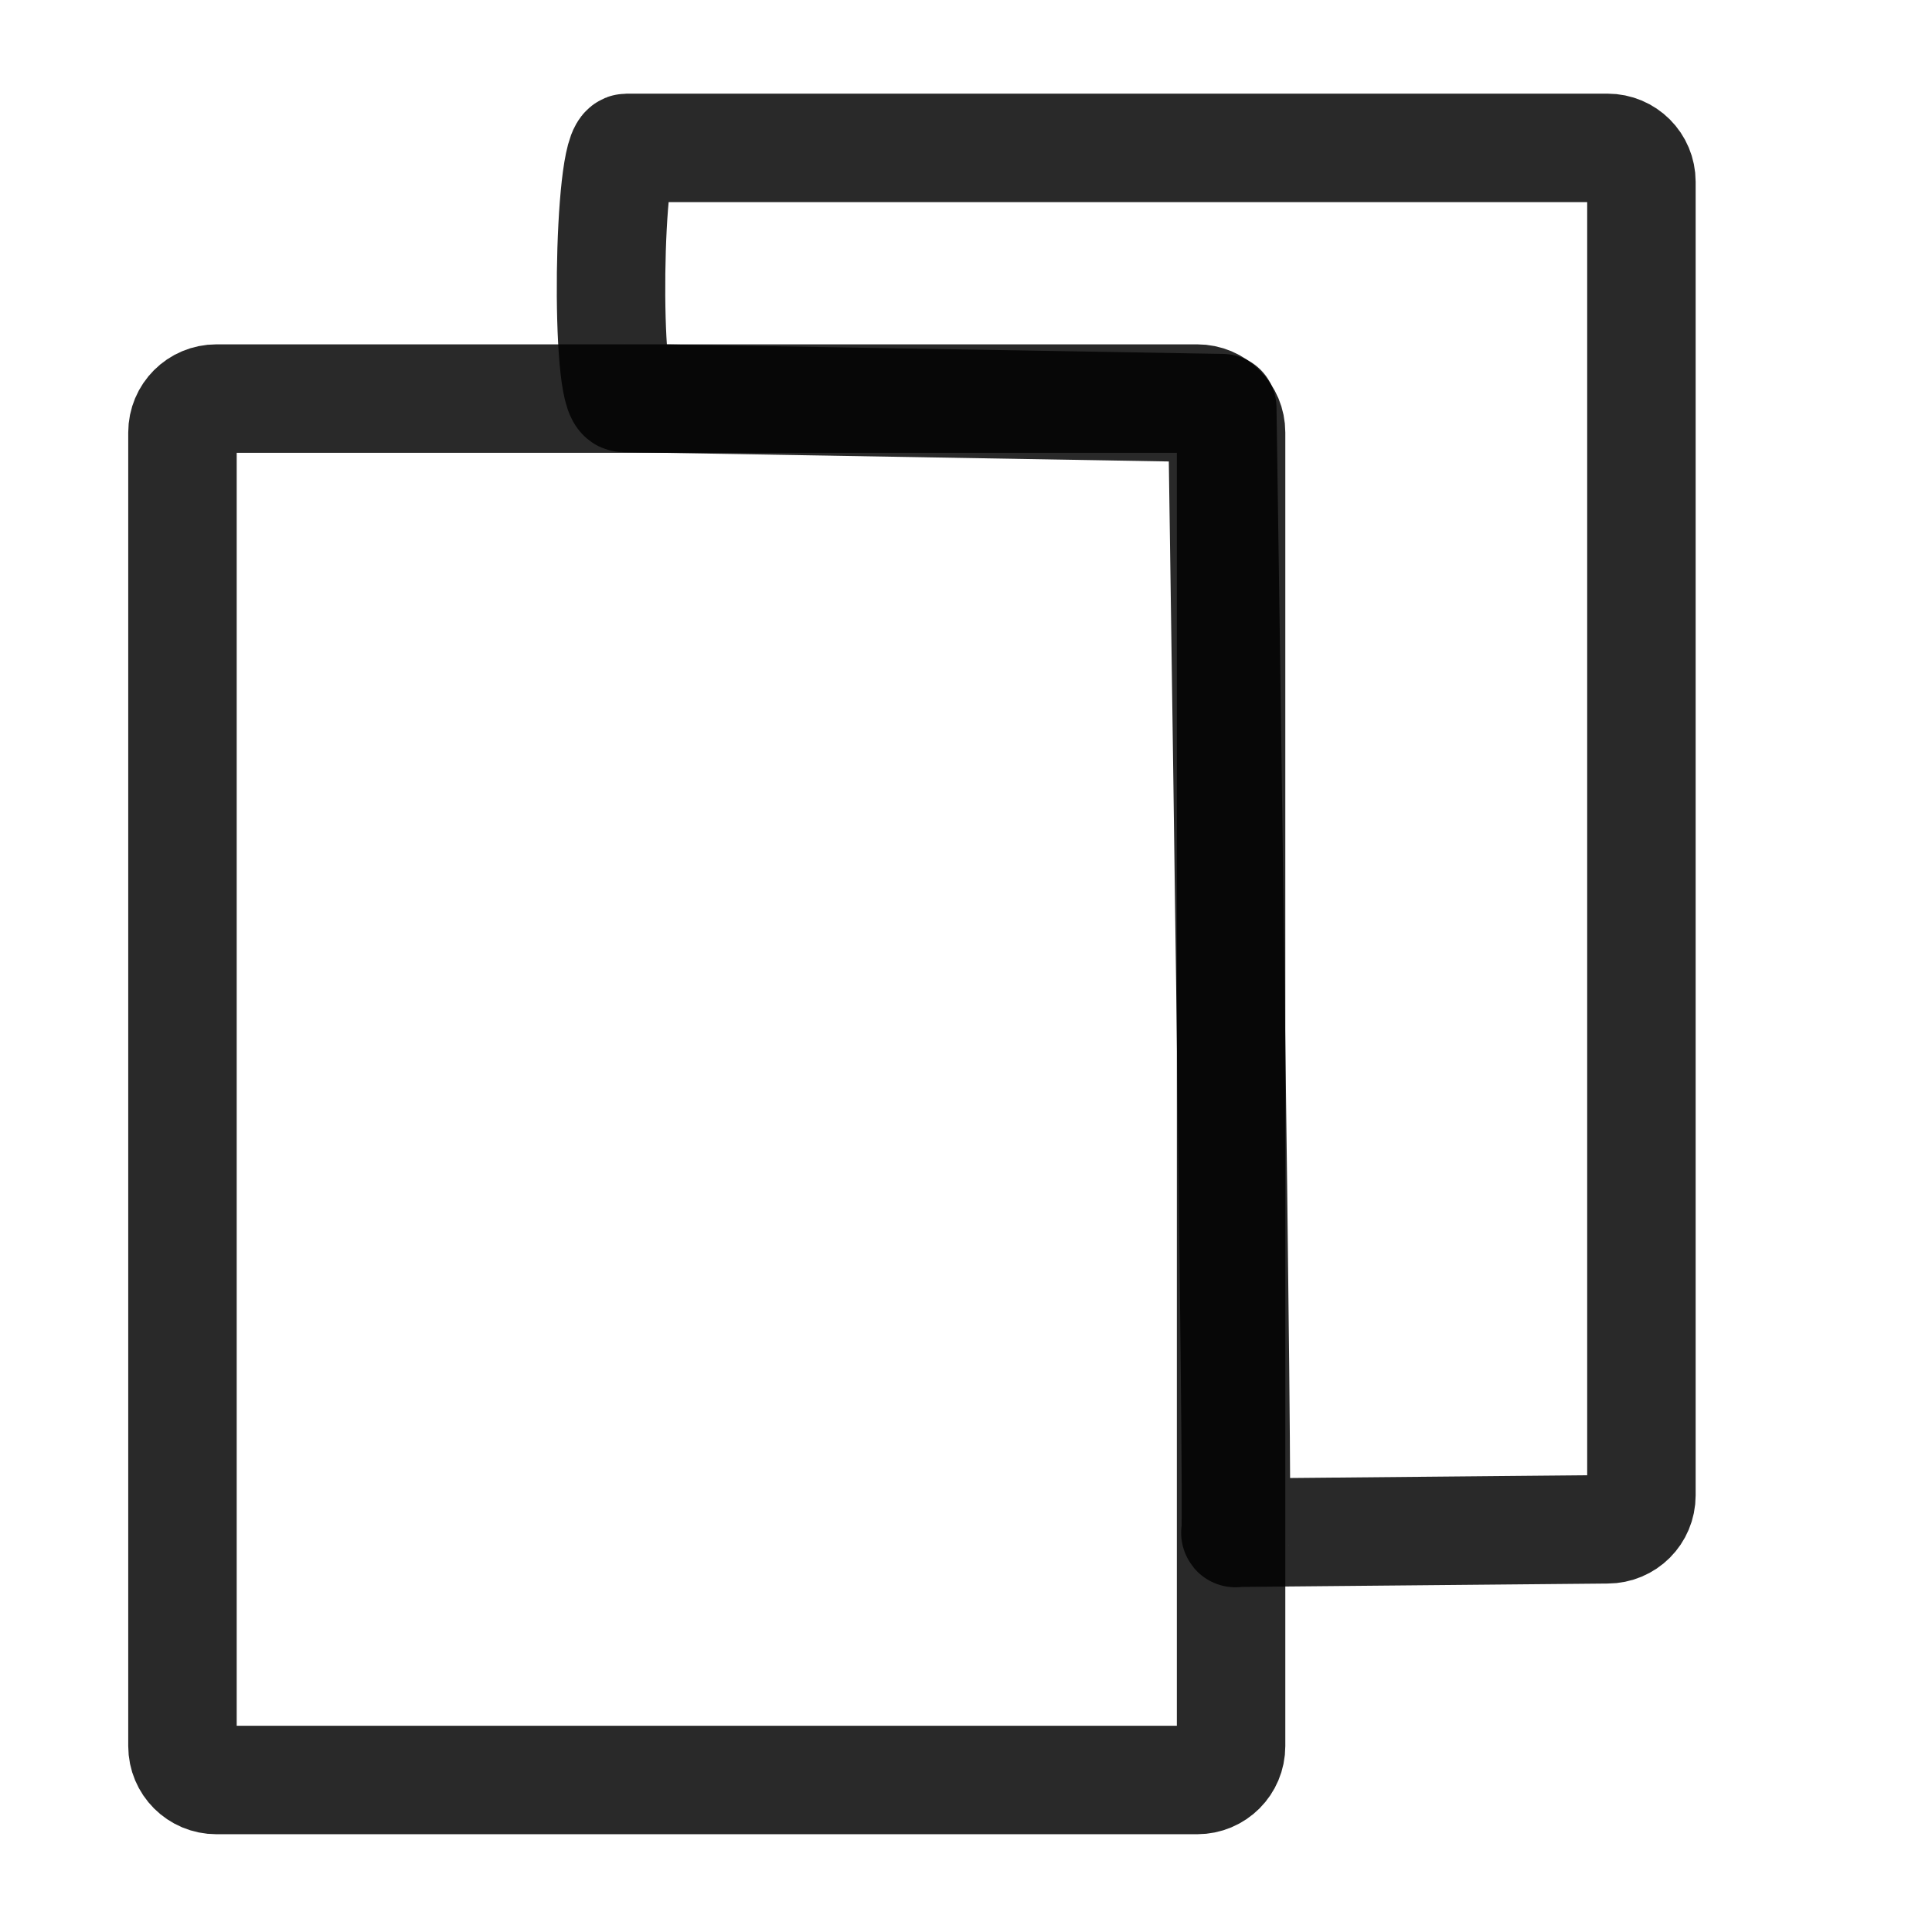
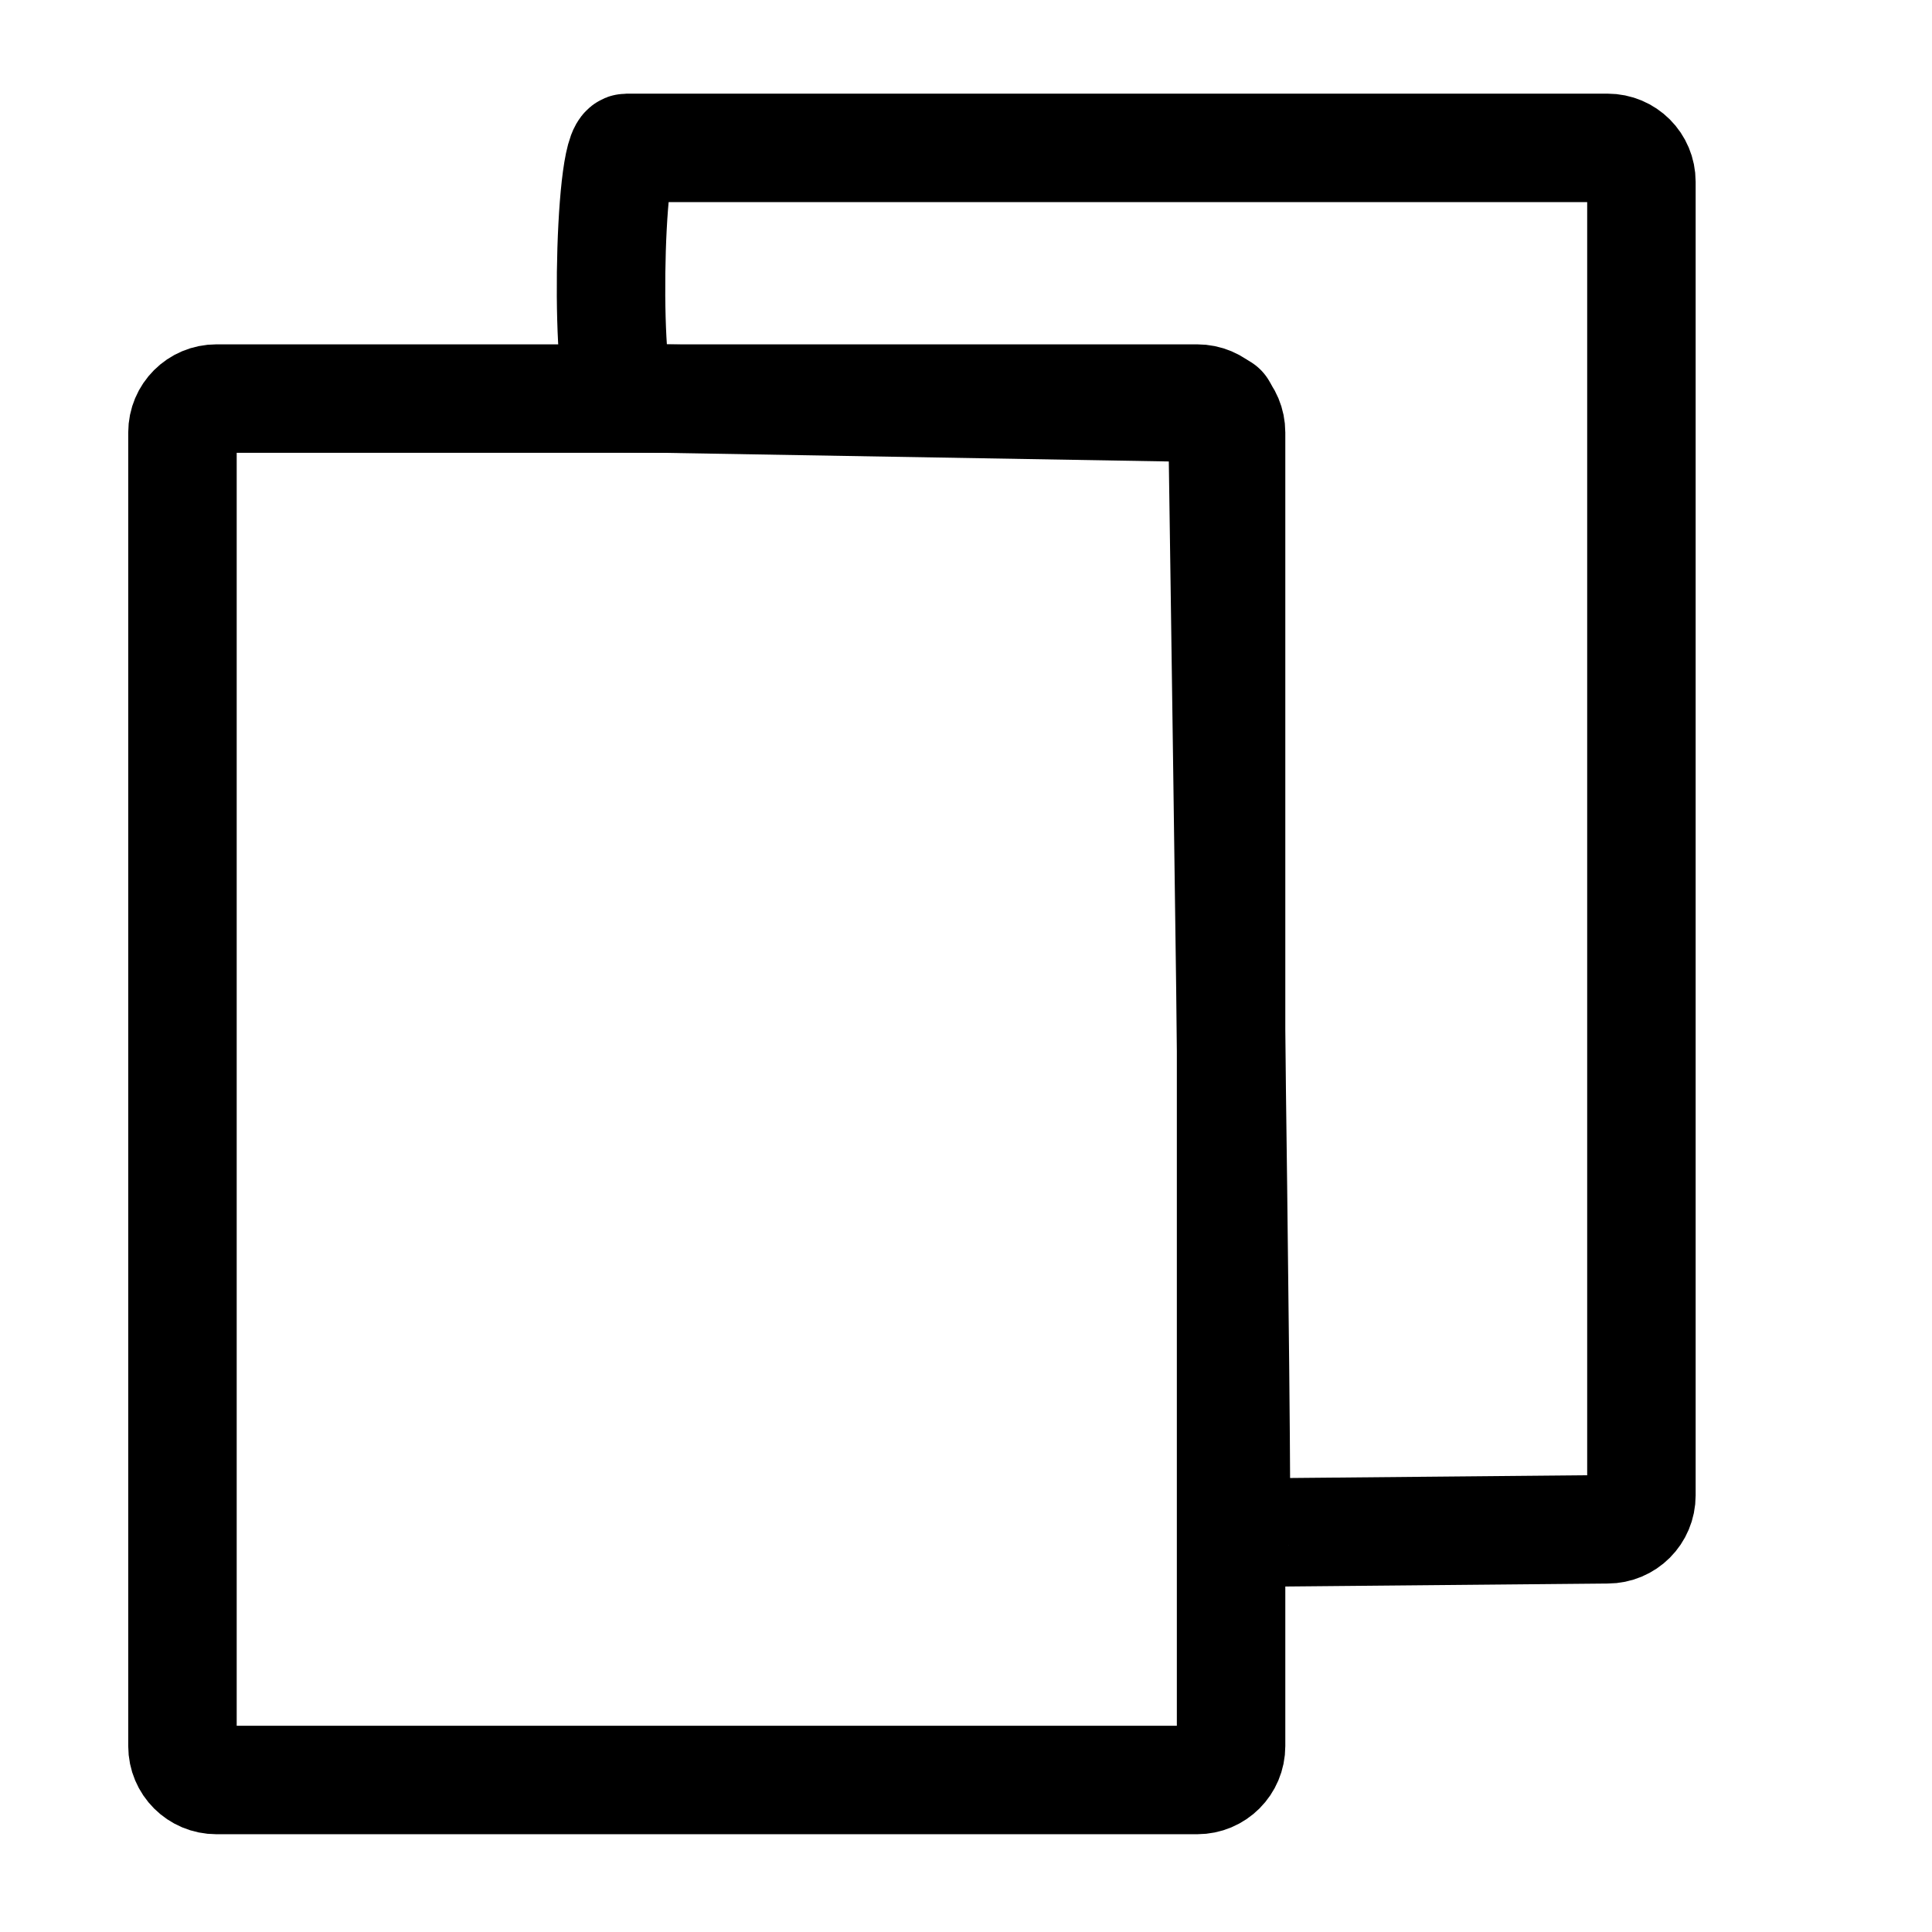
<svg xmlns="http://www.w3.org/2000/svg" width="512" height="512" viewBox="0 0 135.467 135.467" version="1.1" id="svg5">
  <defs id="defs2" />
-   <g id="layer1">
-     <path id="rect1" style="fill:none;stroke:#000000;stroke-width:7.605;stroke-linecap:round;stroke-linejoin:round;stroke-opacity:0.839" d="m 15.172,27.947 h 68.77 c 1.318,0 2.378,1.061 2.378,2.378 v 92.106 c 0,1.318 -1.061,2.378 -2.378,2.378 H 15.172 c -1.318,0 -2.378,-1.061 -2.378,-2.378 V 30.325 c 0,-1.318 1.061,-2.378 2.378,-2.378 z" />
-     <path id="rect1-8" style="fill:none;stroke:#000000;stroke-width:7.605;stroke-linecap:round;stroke-linejoin:round;stroke-opacity:0.839" d="m 43.944,10.369 h 68.77 c 1.318,0 2.378,1.061 2.378,2.378 v 92.106 c 0,1.318 -1.061,2.378 -2.378,2.378 l -26.092,0.241 C 86.894,109.037 85.703,28.618 85.703,28.618 L 43.73,27.901 c -1.317,-0.023 -1.104,-17.532 0.214,-17.532 z" />
+   <g id="layer1" style="stroke:#000000;stroke-opacity:1">
+     <path id="rect1" style="fill:none;stroke:#000000;stroke-width:7.605;stroke-linecap:round;stroke-linejoin:round;stroke-opacity:1" d="m 15.172,27.947 h 68.77 c 1.318,0 2.378,1.061 2.378,2.378 v 92.106 c 0,1.318 -1.061,2.378 -2.378,2.378 H 15.172 c -1.318,0 -2.378,-1.061 -2.378,-2.378 V 30.325 c 0,-1.318 1.061,-2.378 2.378,-2.378 z" />
+     <path id="rect1-8" style="fill:none;stroke:#000000;stroke-width:7.605;stroke-linecap:round;stroke-linejoin:round;stroke-opacity:1" d="m 43.944,10.369 h 68.77 c 1.318,0 2.378,1.061 2.378,2.378 v 92.106 c 0,1.318 -1.061,2.378 -2.378,2.378 l -26.092,0.241 C 86.894,109.037 85.703,28.618 85.703,28.618 L 43.73,27.901 c -1.317,-0.023 -1.104,-17.532 0.214,-17.532 z" />
  </g>
</svg>
